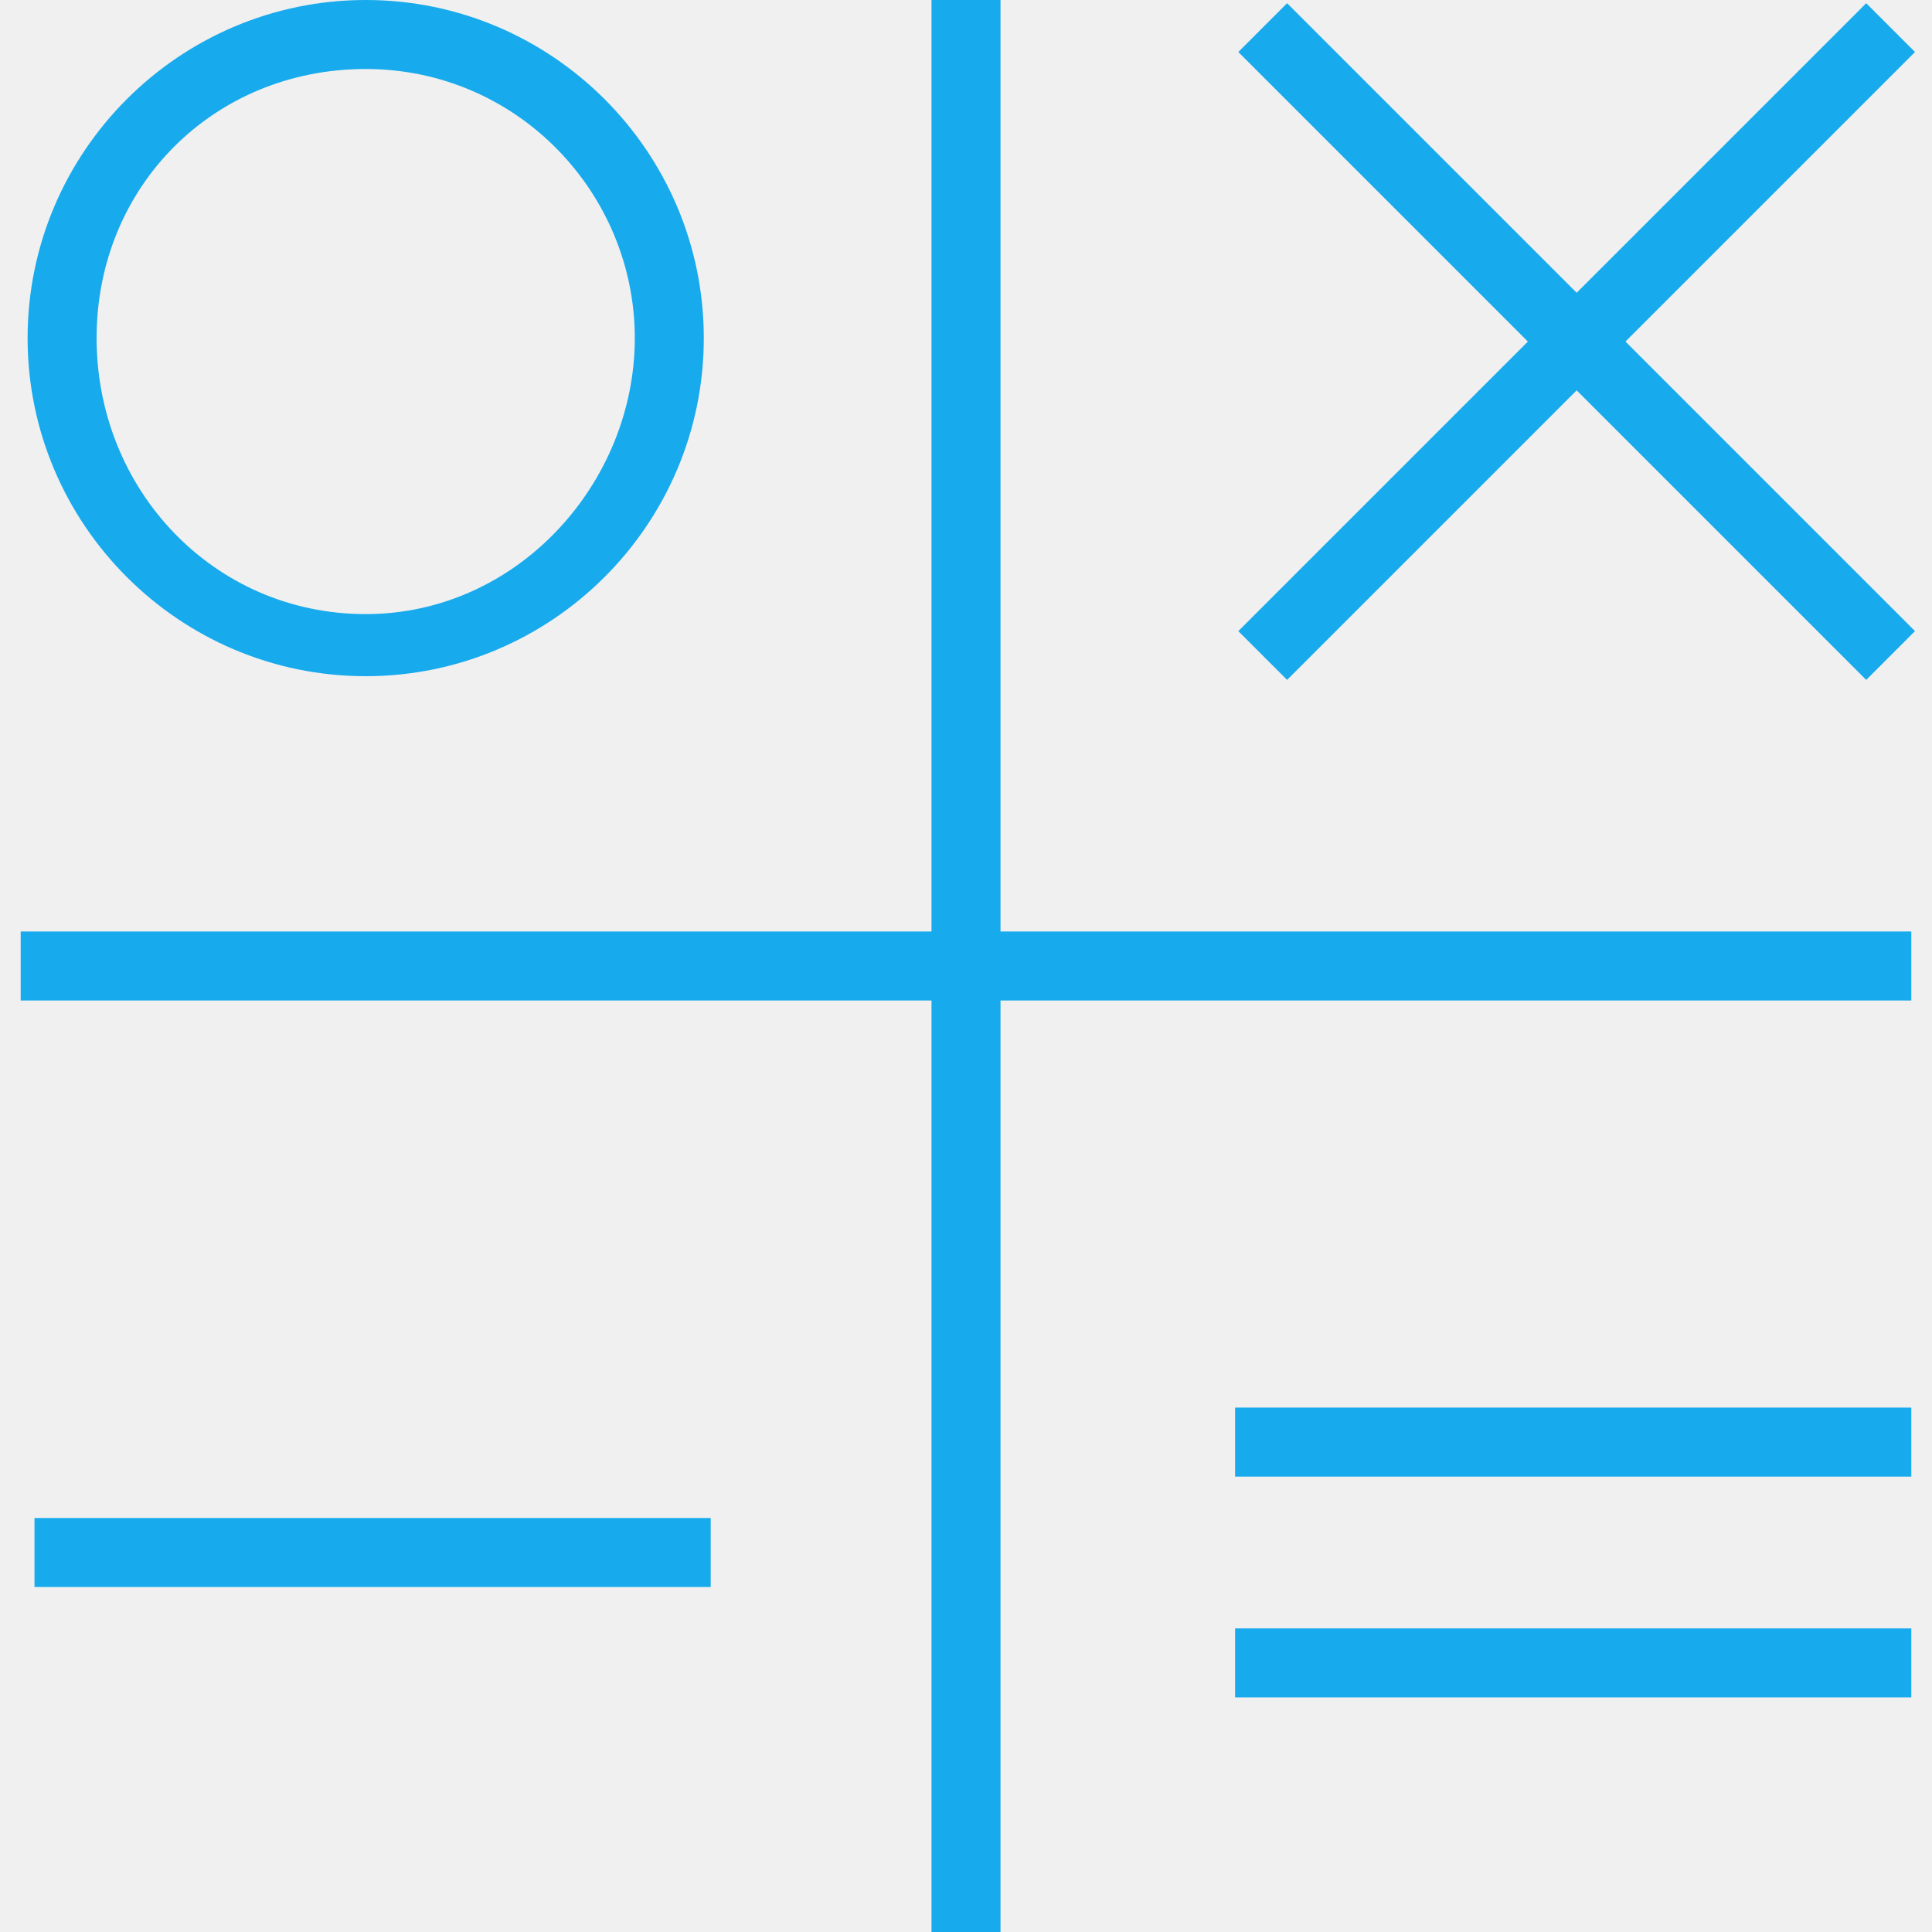
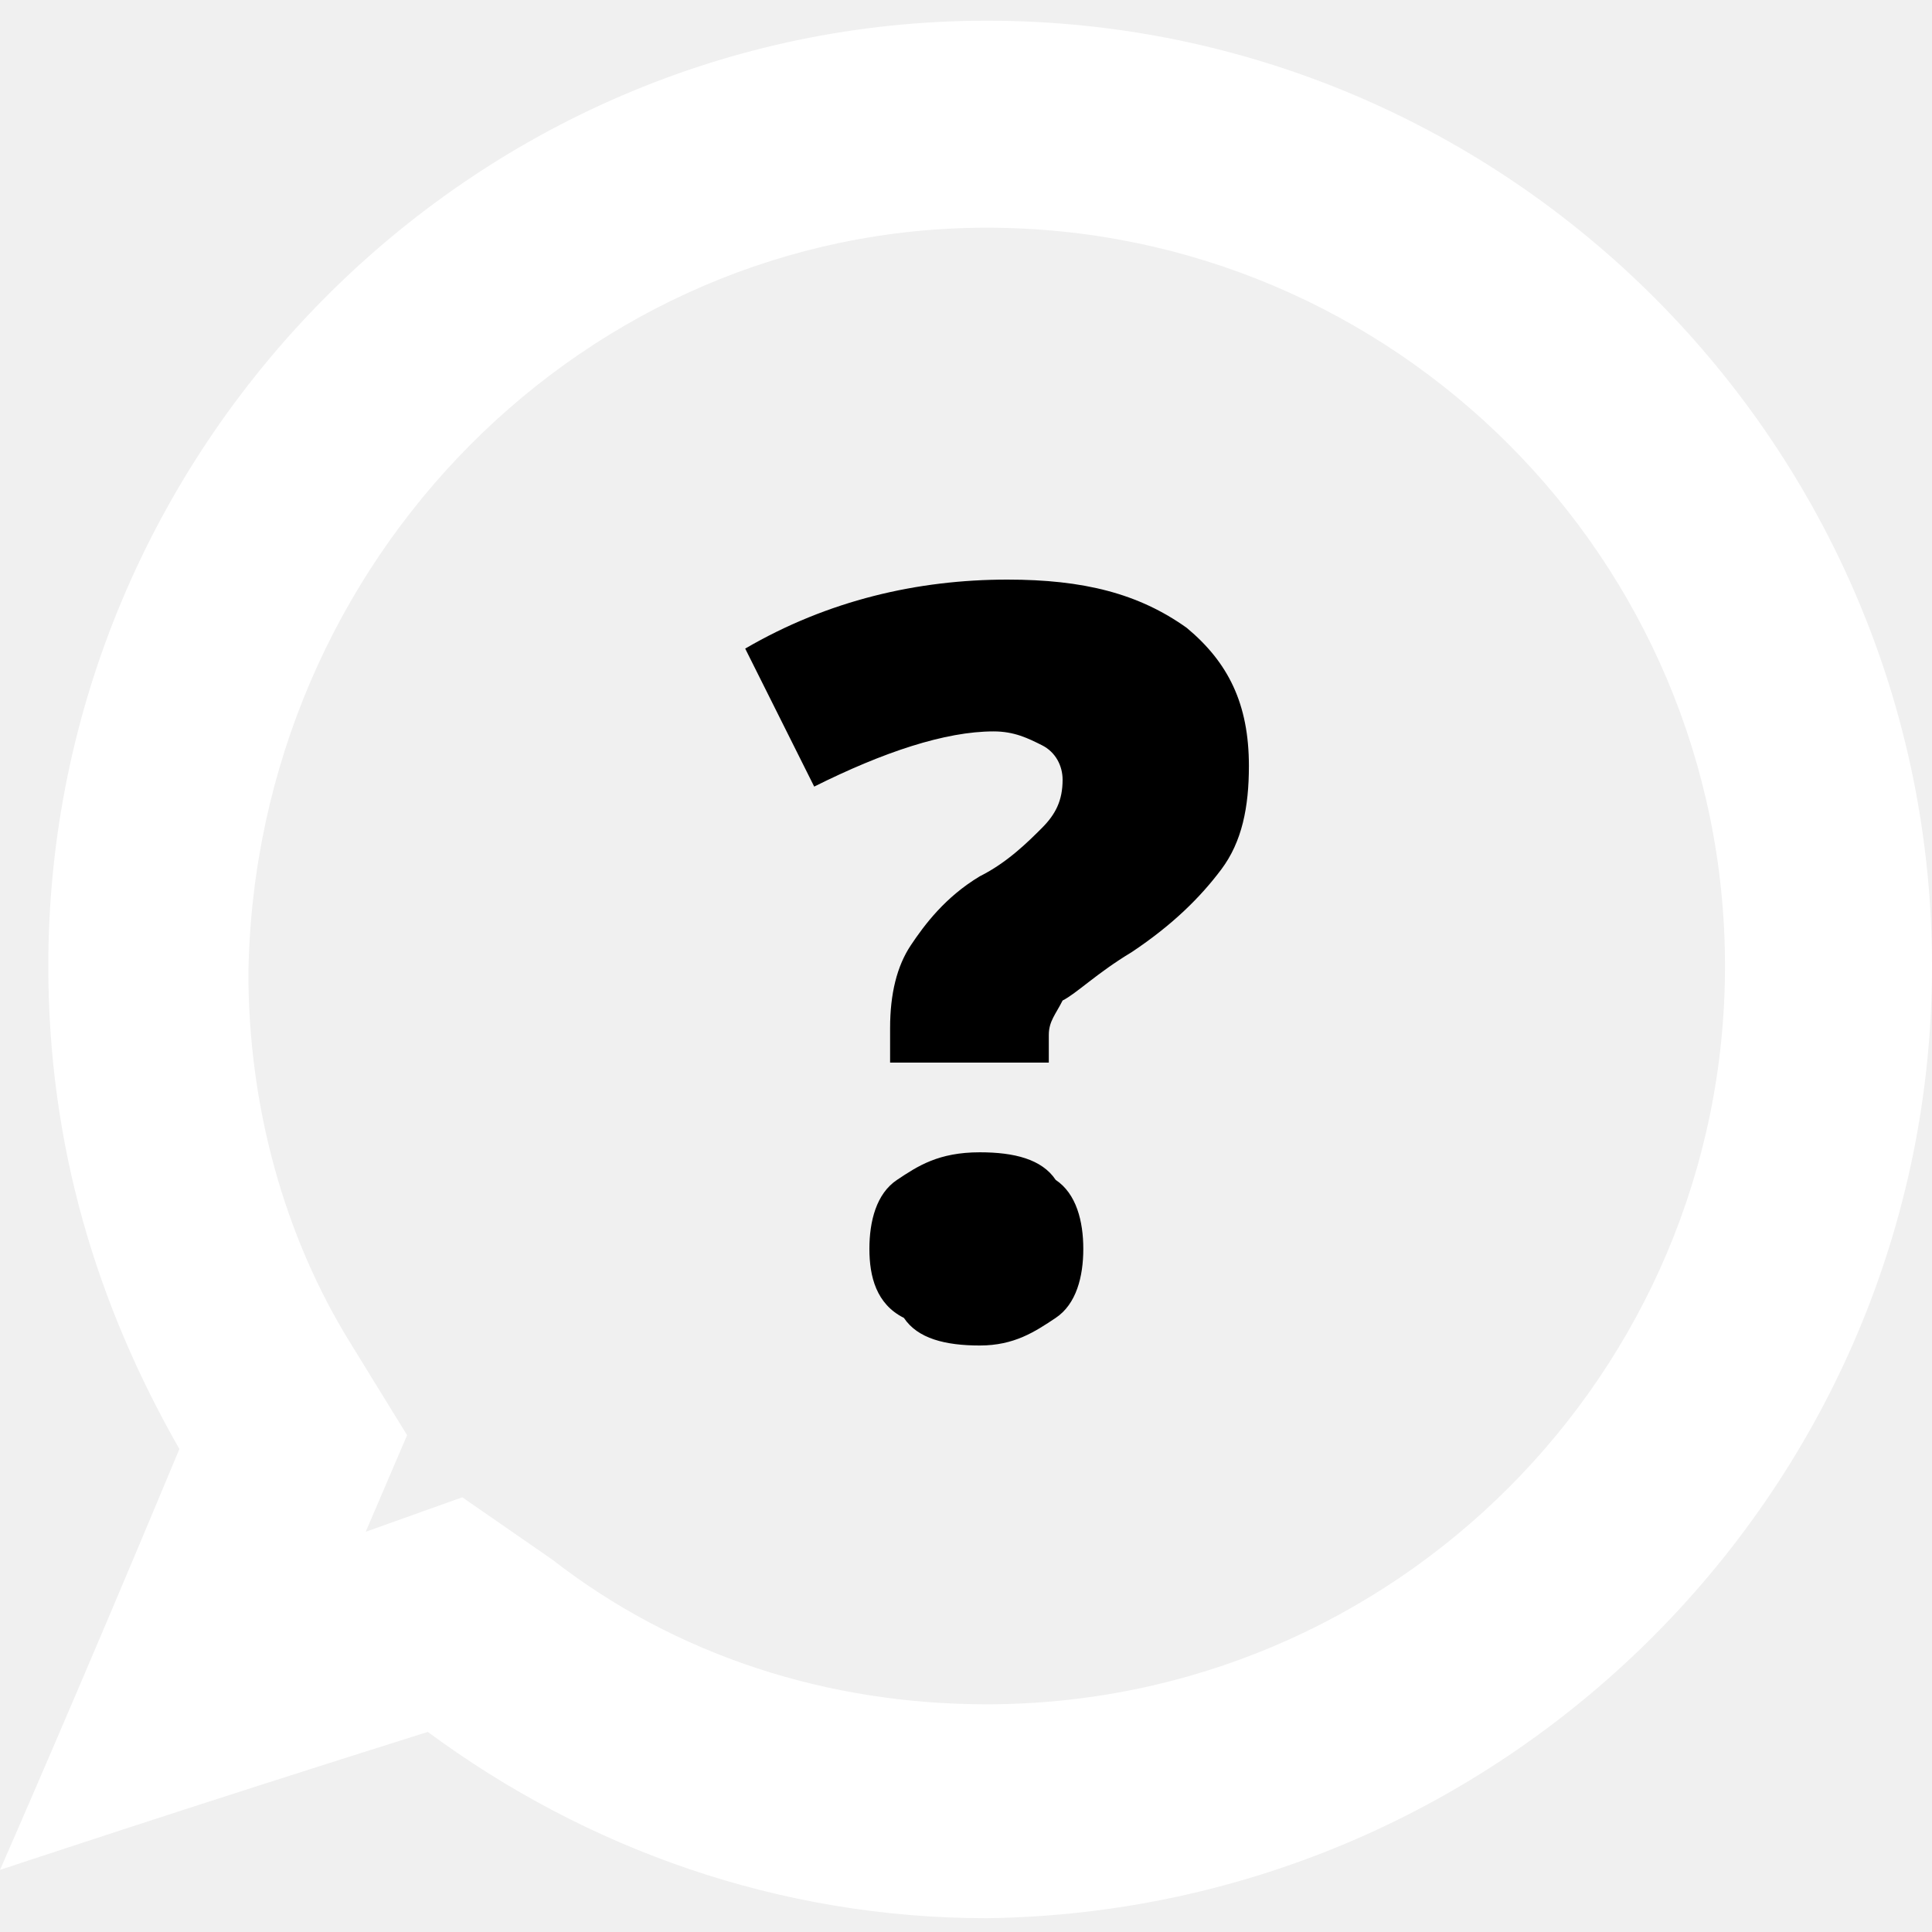
<svg xmlns="http://www.w3.org/2000/svg" version="1.1" id="main_style" height="28px" width="28px" x="0px" y="0px" viewBox="0 0 28 28" style="enable-background:new 0 0 28 28;" xml:space="preserve">
  <style type="text/css">
- 	.st0{fill:#17AAED;}
- 	.st1{fill:none;stroke:#17AAED;stroke-miterlimit:10;}
+ 	.st0{fill:#fff;}
</style>
  <g>
-     <g>
-       <path class="st0" d="M5.3,1c2.2,0,3.9,1.8,3.9,3.9S7.5,8.9,5.3,8.9S1.4,7.1,1.4,4.9S3.1,1,5.3,1 M5.3,0C2.6,0,0.4,2.2,0.4,4.9    s2.2,4.9,4.9,4.9s4.9-2.2,4.9-4.9S8,0,5.3,0L5.3,0z" />
-     </g>
-     <line class="st1" x1="14" y1="0" x2="14" y2="28" />
-     <line class="st1" x1="0.3" y1="14" x2="27.7" y2="14" />
-     <g>
-       <line class="st1" x1="18.3" y1="0.4" x2="27.4" y2="9.5" />
-       <line class="st1" x1="18.3" y1="9.5" x2="27.4" y2="0.4" />
-     </g>
-     <line class="st1" x1="0.5" y1="22.5" x2="10.3" y2="22.5" />
-     <g>
-       <line class="st1" x1="17.9" y1="24.1" x2="27.7" y2="24.1" />
-       <line class="st1" x1="17.9" y1="20.9" x2="27.7" y2="20.9" />
-     </g>
+     <path class="st0" d="M14.3,3.3C20.2,3.3,25,8.1,25,14s-4.8,10.7-10.7,10.7c-2.3,0-4.5-0.7-6.3-2.1l-1.3-0.9l-1.4,0.5l0.6-1.4   l-0.8-1.3c-1-1.6-1.5-3.5-1.5-5.4C3.7,8.1,8.5,3.3,14.3,3.3 M14.3,0.3C6.8,0.3,0.7,6.5,0.7,14c0,2.6,0.7,4.9,1.9,7   C1.1,24.6,0,27.1,0,27.1s2.7-0.9,6.2-2c2.3,1.7,5.1,2.7,8.1,2.7C21.9,27.7,28,21.5,28,14S21.9,0.3,14.3,0.3L14.3,0.3z" />
+   </g>
+   <g>
+     <path d="M12.9,15.5v-0.6c0-0.5,0.1-0.9,0.3-1.2c0.2-0.3,0.5-0.7,1-1c0.4-0.2,0.7-0.5,0.9-0.7c0.2-0.2,0.3-0.4,0.3-0.7   c0-0.2-0.1-0.4-0.3-0.5s-0.4-0.2-0.7-0.2c-0.7,0-1.6,0.3-2.6,0.8l-1-2c1.2-0.7,2.5-1,3.8-1c1.1,0,1.9,0.2,2.6,0.7   c0.6,0.5,0.9,1.1,0.9,2c0,0.6-0.1,1.1-0.4,1.5c-0.3,0.4-0.7,0.8-1.3,1.2c-0.5,0.3-0.8,0.6-1,0.7c-0.1,0.2-0.2,0.3-0.2,0.5v0.4H12.9   z M12.6,18.1c0-0.4,0.1-0.8,0.4-1s0.6-0.4,1.2-0.4c0.5,0,0.9,0.1,1.1,0.4c0.3,0.2,0.4,0.6,0.4,1c0,0.4-0.1,0.8-0.4,1   s-0.6,0.4-1.1,0.4c-0.5,0-0.9-0.1-1.1-0.4C12.7,18.9,12.6,18.5,12.6,18.1z" />
  </g>
</svg>
